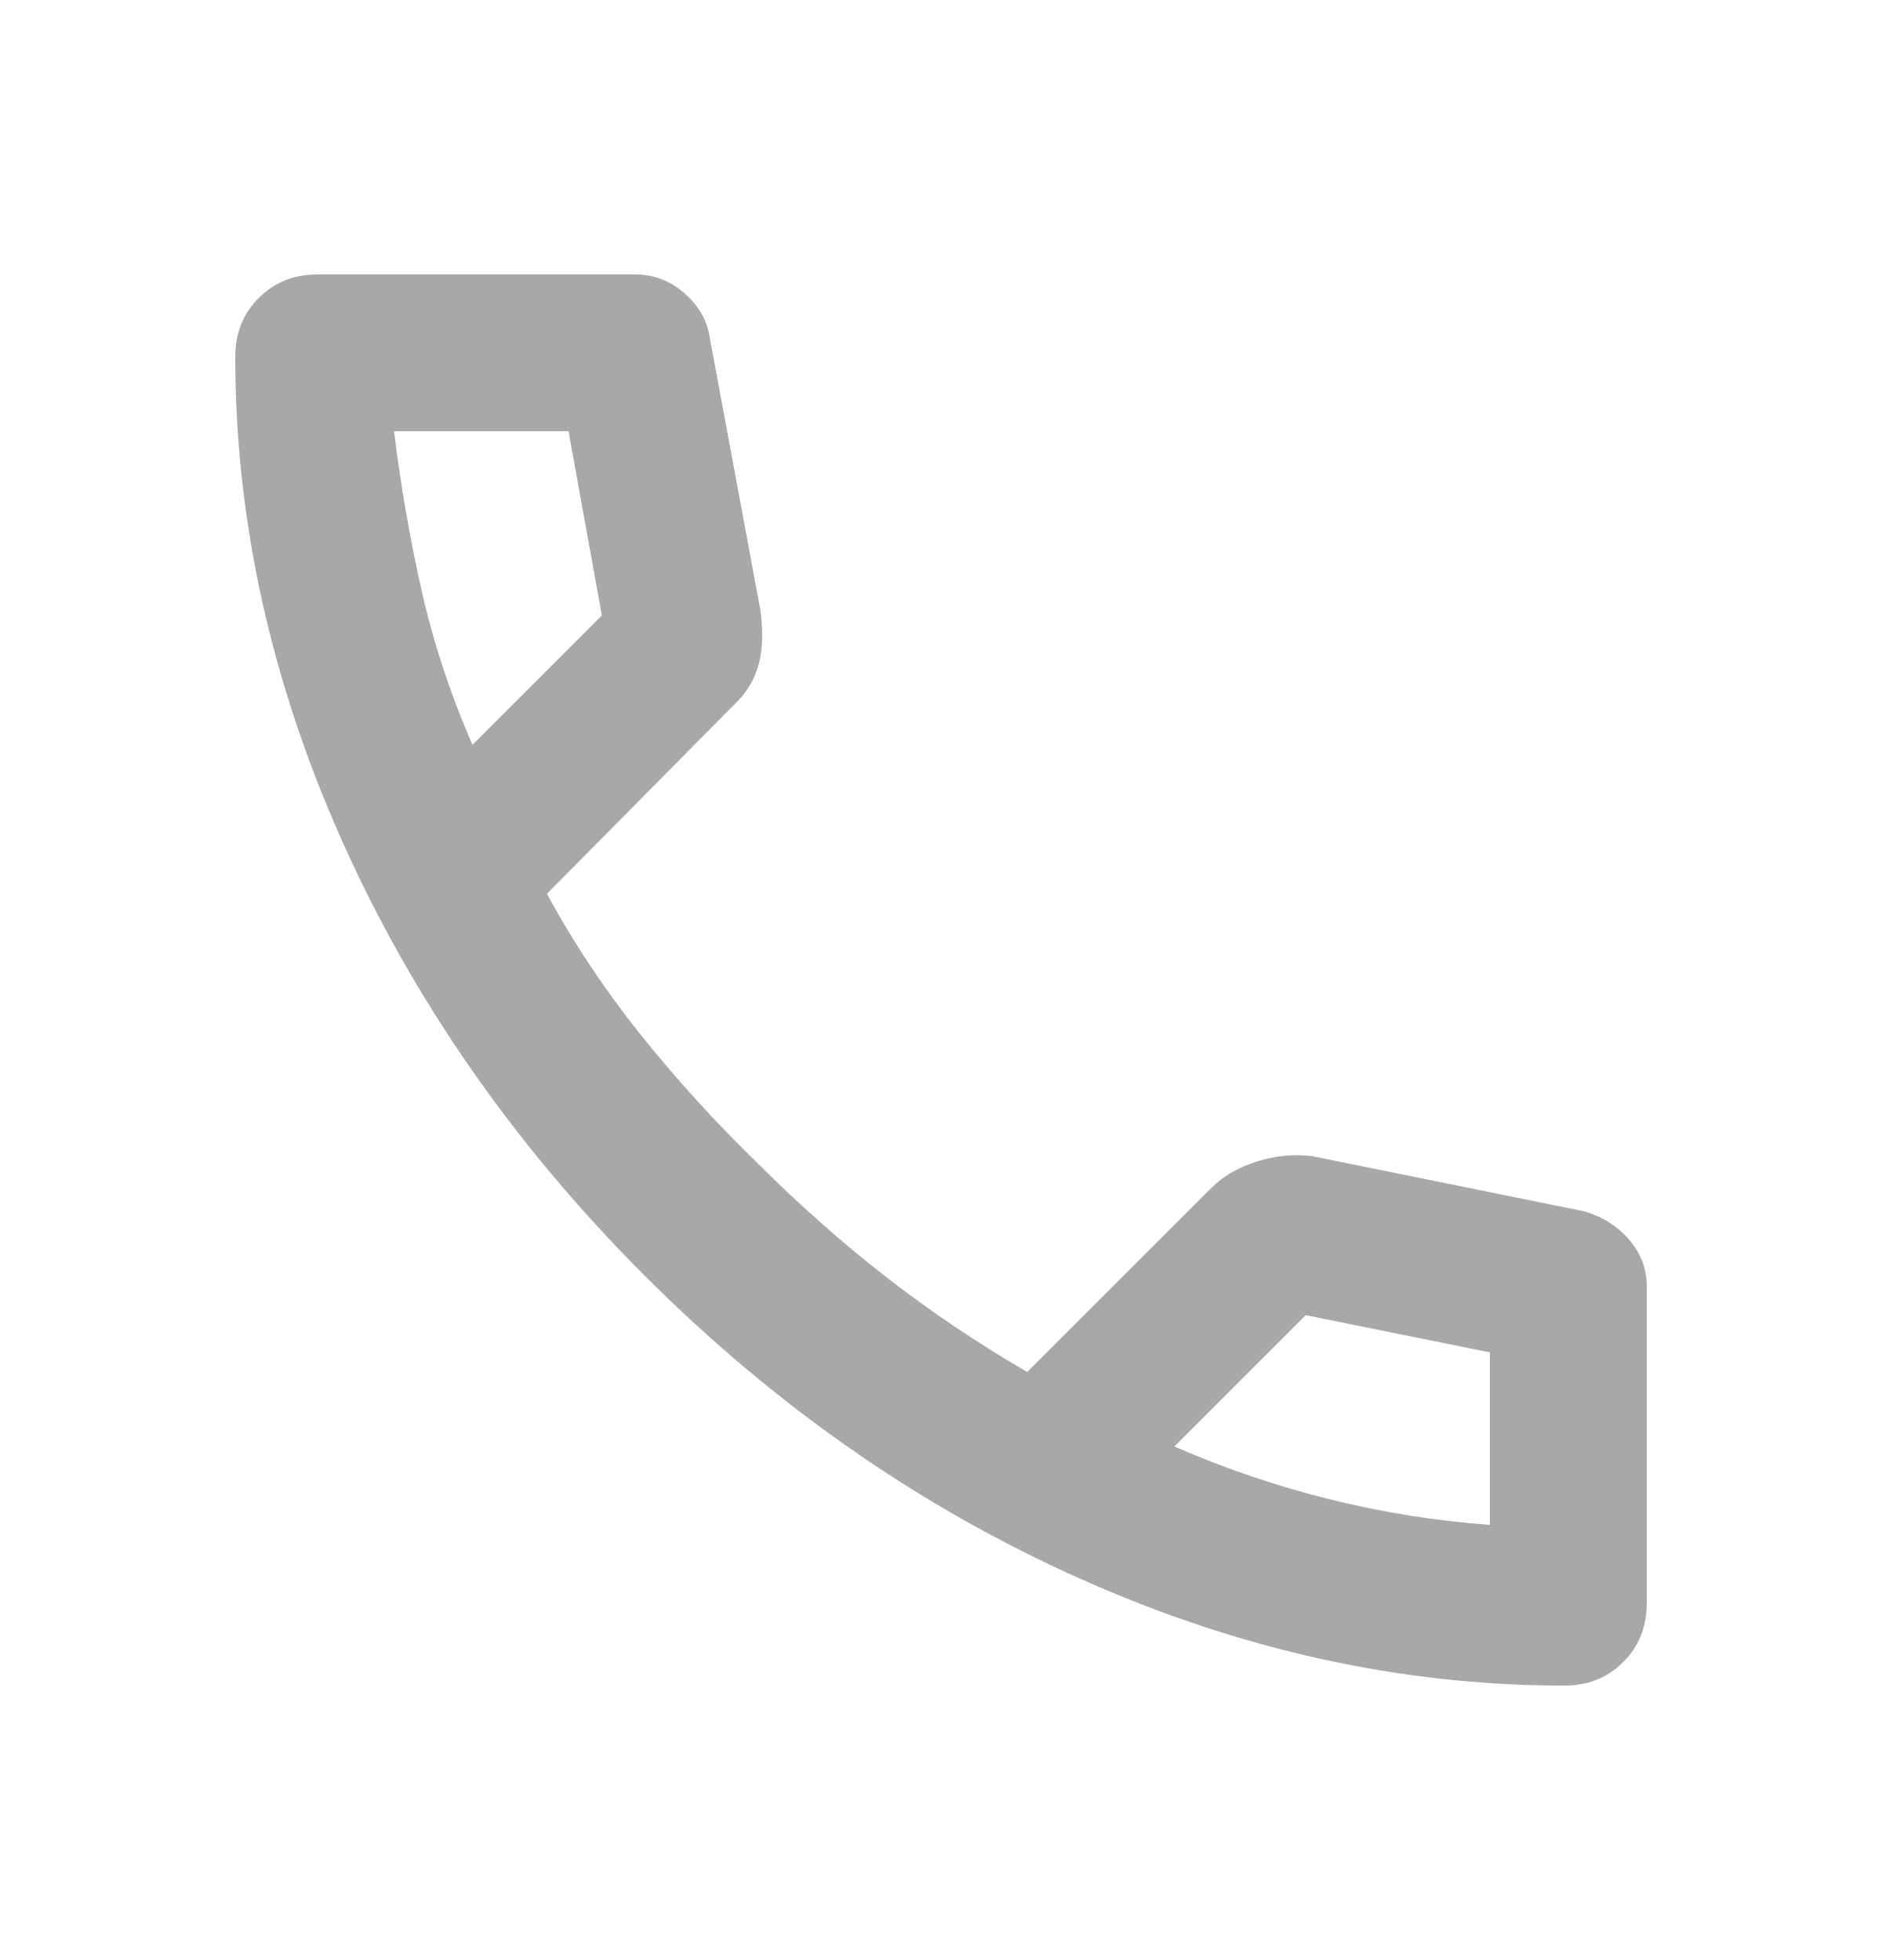
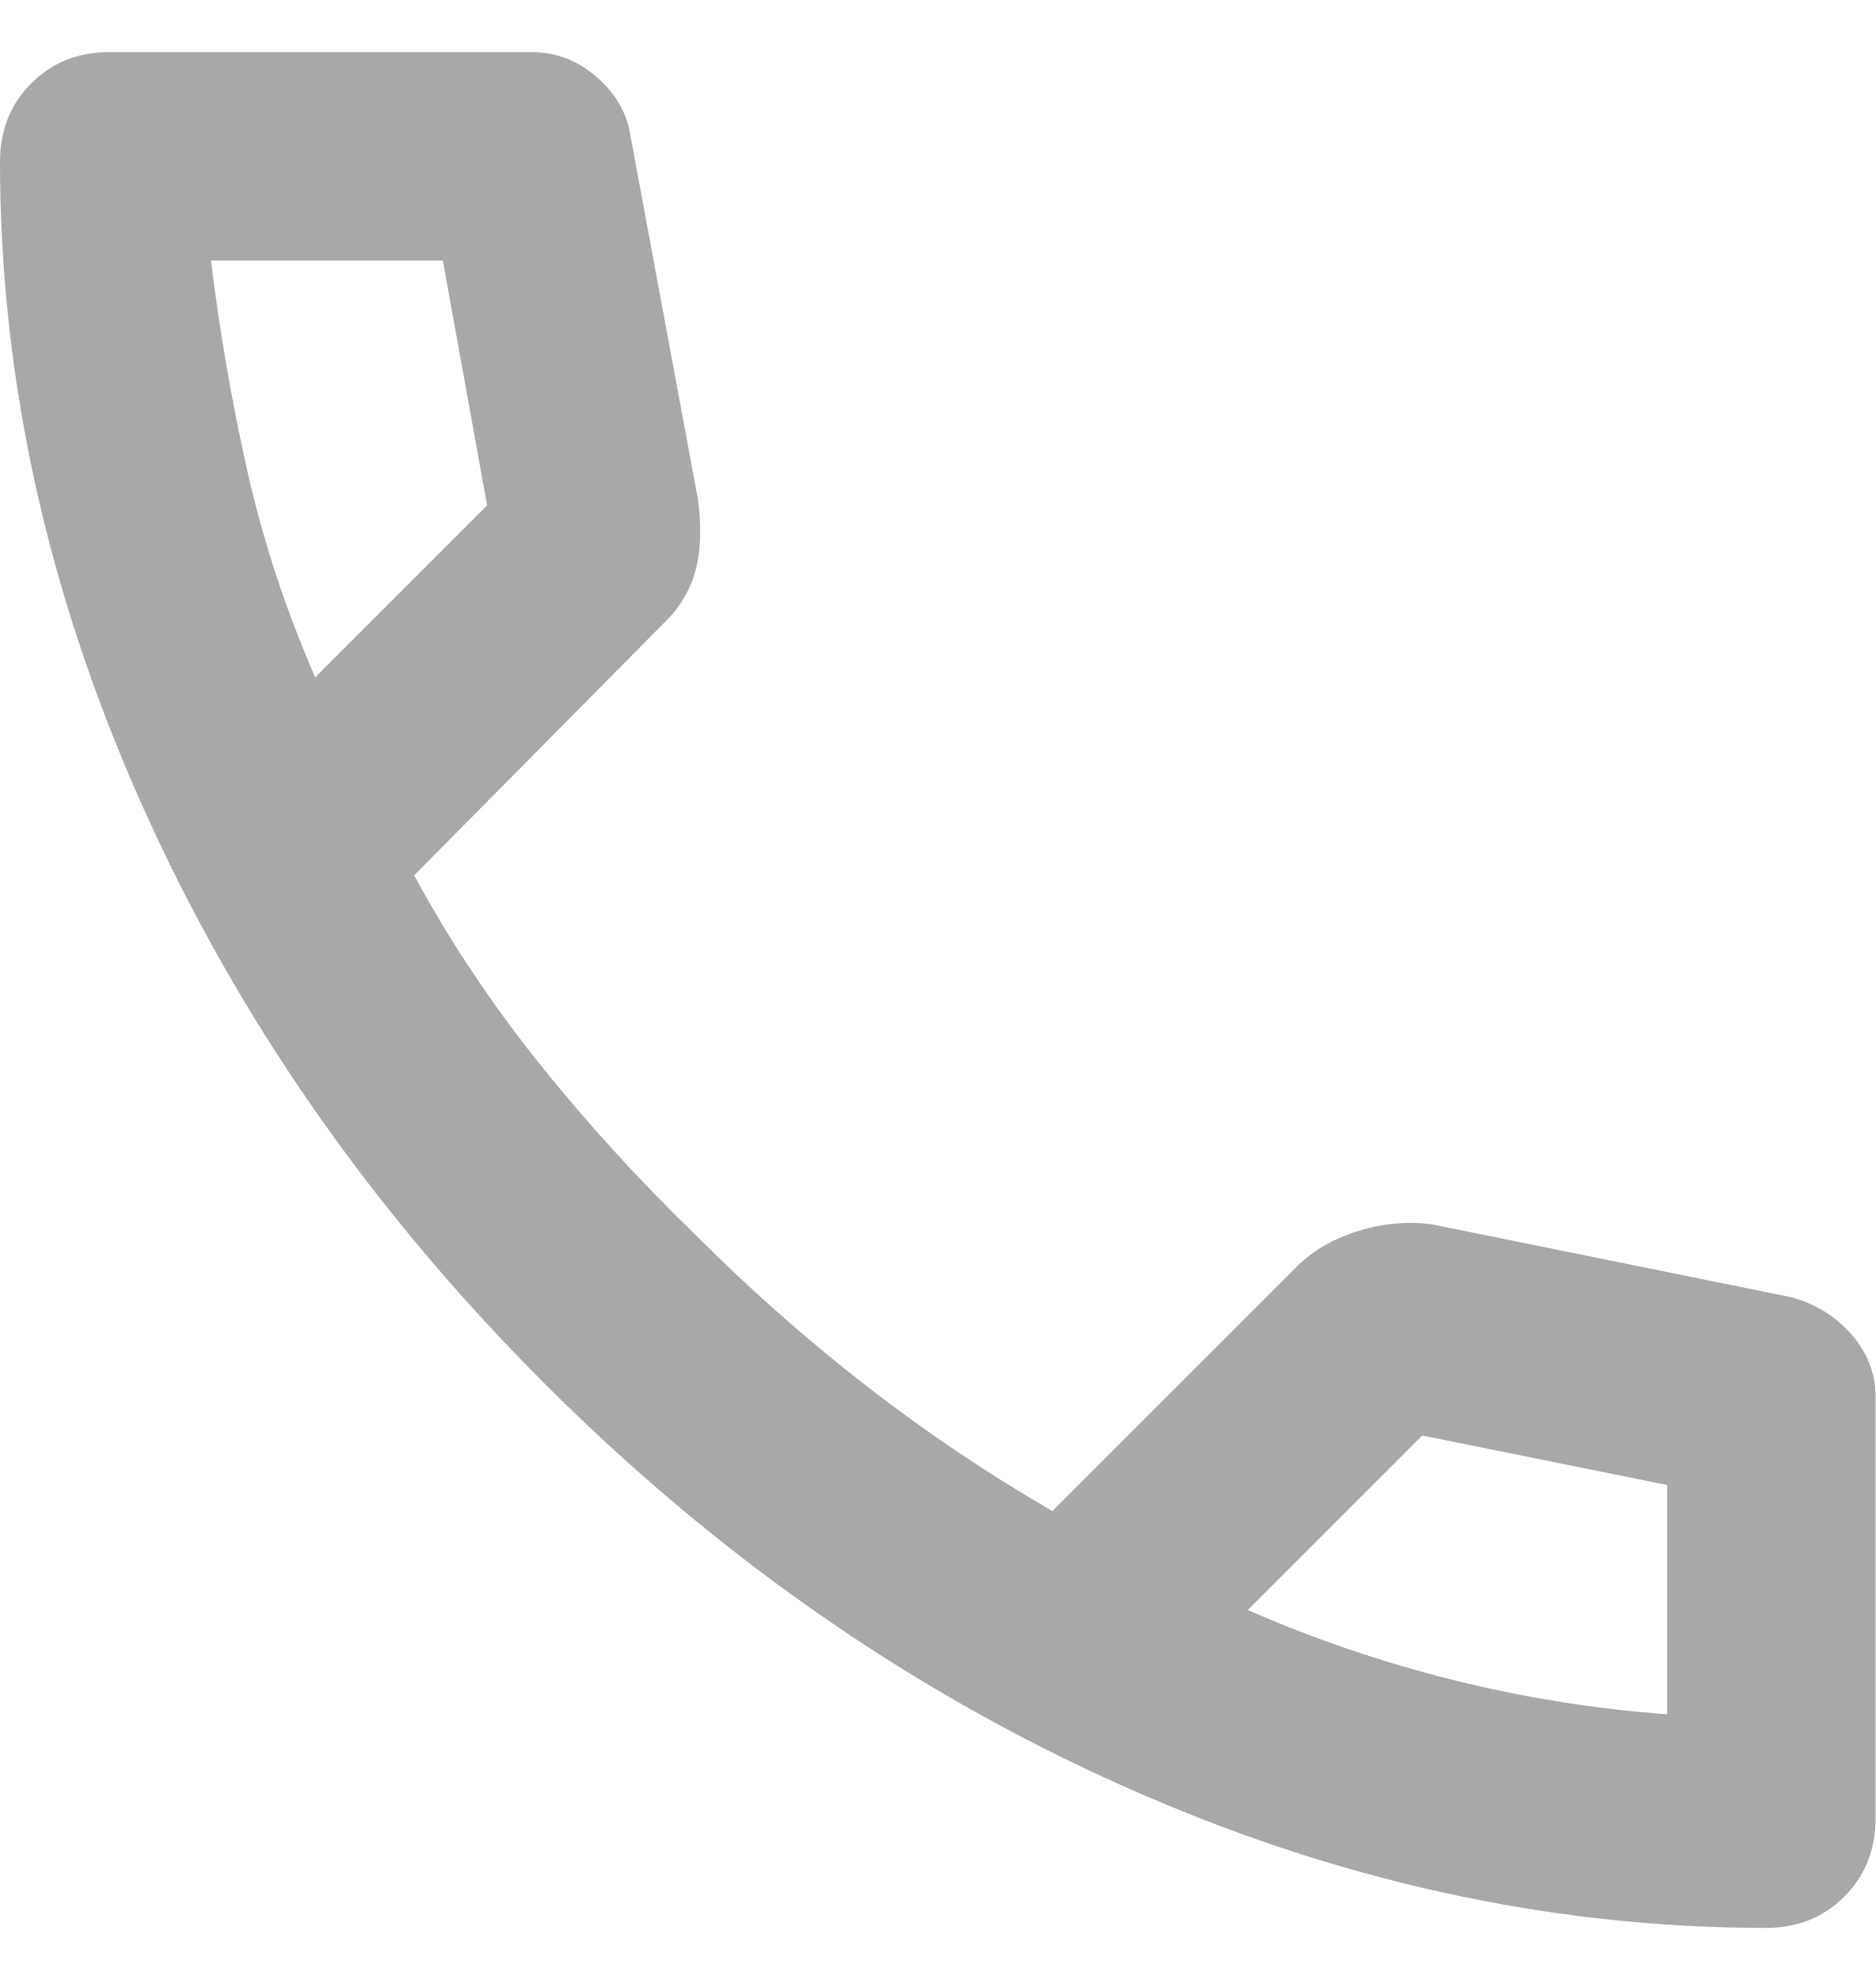
- <svg xmlns="http://www.w3.org/2000/svg" width="24" height="25" viewBox="0 0 24 25" fill="none">
-   <mask id="mask0_343544_2299" style="mask-type:alpha" maskUnits="userSpaceOnUse" x="0" y="0" width="24" height="25">
-     <rect y="0.5" width="24" height="24" fill="#D9D9D9" />
-   </mask>
-   <g mask="url(#mask0_343544_2299)">
-     <path d="M19.95 21.5C17.867 21.5 15.808 21.046 13.775 20.137C11.742 19.229 9.892 17.942 8.225 16.275C6.558 14.608 5.271 12.758 4.362 10.725C3.454 8.692 3 6.633 3 4.55C3 4.25 3.1 4 3.3 3.8C3.5 3.6 3.75 3.5 4.05 3.5H8.1C8.333 3.5 8.542 3.579 8.725 3.737C8.908 3.896 9.017 4.083 9.05 4.3L9.7 7.8C9.733 8.067 9.725 8.292 9.675 8.475C9.625 8.658 9.533 8.817 9.4 8.95L6.975 11.4C7.308 12.017 7.704 12.613 8.162 13.188C8.621 13.762 9.125 14.317 9.675 14.85C10.192 15.367 10.733 15.846 11.3 16.288C11.867 16.729 12.467 17.133 13.1 17.5L15.45 15.15C15.6 15 15.796 14.887 16.038 14.812C16.279 14.738 16.517 14.717 16.75 14.75L20.2 15.45C20.433 15.517 20.625 15.637 20.775 15.812C20.925 15.988 21 16.183 21 16.4V20.45C21 20.75 20.9 21 20.7 21.2C20.5 21.4 20.25 21.5 19.95 21.5ZM6.025 9.5L7.675 7.85L7.25 5.5H5.025C5.108 6.183 5.225 6.858 5.375 7.525C5.525 8.192 5.742 8.85 6.025 9.5ZM14.975 18.45C15.625 18.733 16.288 18.958 16.962 19.125C17.637 19.292 18.317 19.4 19 19.45V17.25L16.65 16.775L14.975 18.45Z" fill="#A8A8A8" />
-   </g>
+ <svg xmlns="http://www.w3.org/2000/svg" width="18" height="19" viewBox="0 0 18 19" fill="none">
+   <path d="M16.95 18.5C14.867 18.5 12.808 18.046 10.775 17.137C8.742 16.229 6.892 14.942 5.225 13.275C3.558 11.608 2.271 9.758 1.363 7.725C0.454 5.692 0 3.633 0 1.55C0 1.25 0.1 1 0.3 0.8C0.5 0.6 0.75 0.5 1.05 0.5H5.1C5.333 0.5 5.542 0.579 5.725 0.738C5.908 0.896 6.017 1.083 6.05 1.3L6.7 4.8C6.733 5.067 6.725 5.292 6.675 5.475C6.625 5.658 6.533 5.817 6.4 5.95L3.975 8.4C4.308 9.017 4.704 9.613 5.162 10.188C5.621 10.762 6.125 11.317 6.675 11.85C7.192 12.367 7.733 12.846 8.3 13.287C8.867 13.729 9.467 14.133 10.1 14.5L12.45 12.15C12.6 12 12.796 11.887 13.037 11.812C13.279 11.738 13.517 11.717 13.75 11.75L17.2 12.45C17.433 12.517 17.625 12.637 17.775 12.812C17.925 12.988 18 13.183 18 13.4V17.45C18 17.75 17.9 18 17.7 18.2C17.5 18.4 17.25 18.5 16.95 18.5ZM3.025 6.5L4.675 4.85L4.25 2.5H2.025C2.108 3.183 2.225 3.858 2.375 4.525C2.525 5.192 2.742 5.85 3.025 6.5ZM11.975 15.45C12.625 15.733 13.287 15.958 13.963 16.125C14.637 16.292 15.317 16.4 16 16.45V14.25L13.65 13.775L11.975 15.45Z" fill="#A8A8A8" />
</svg>
